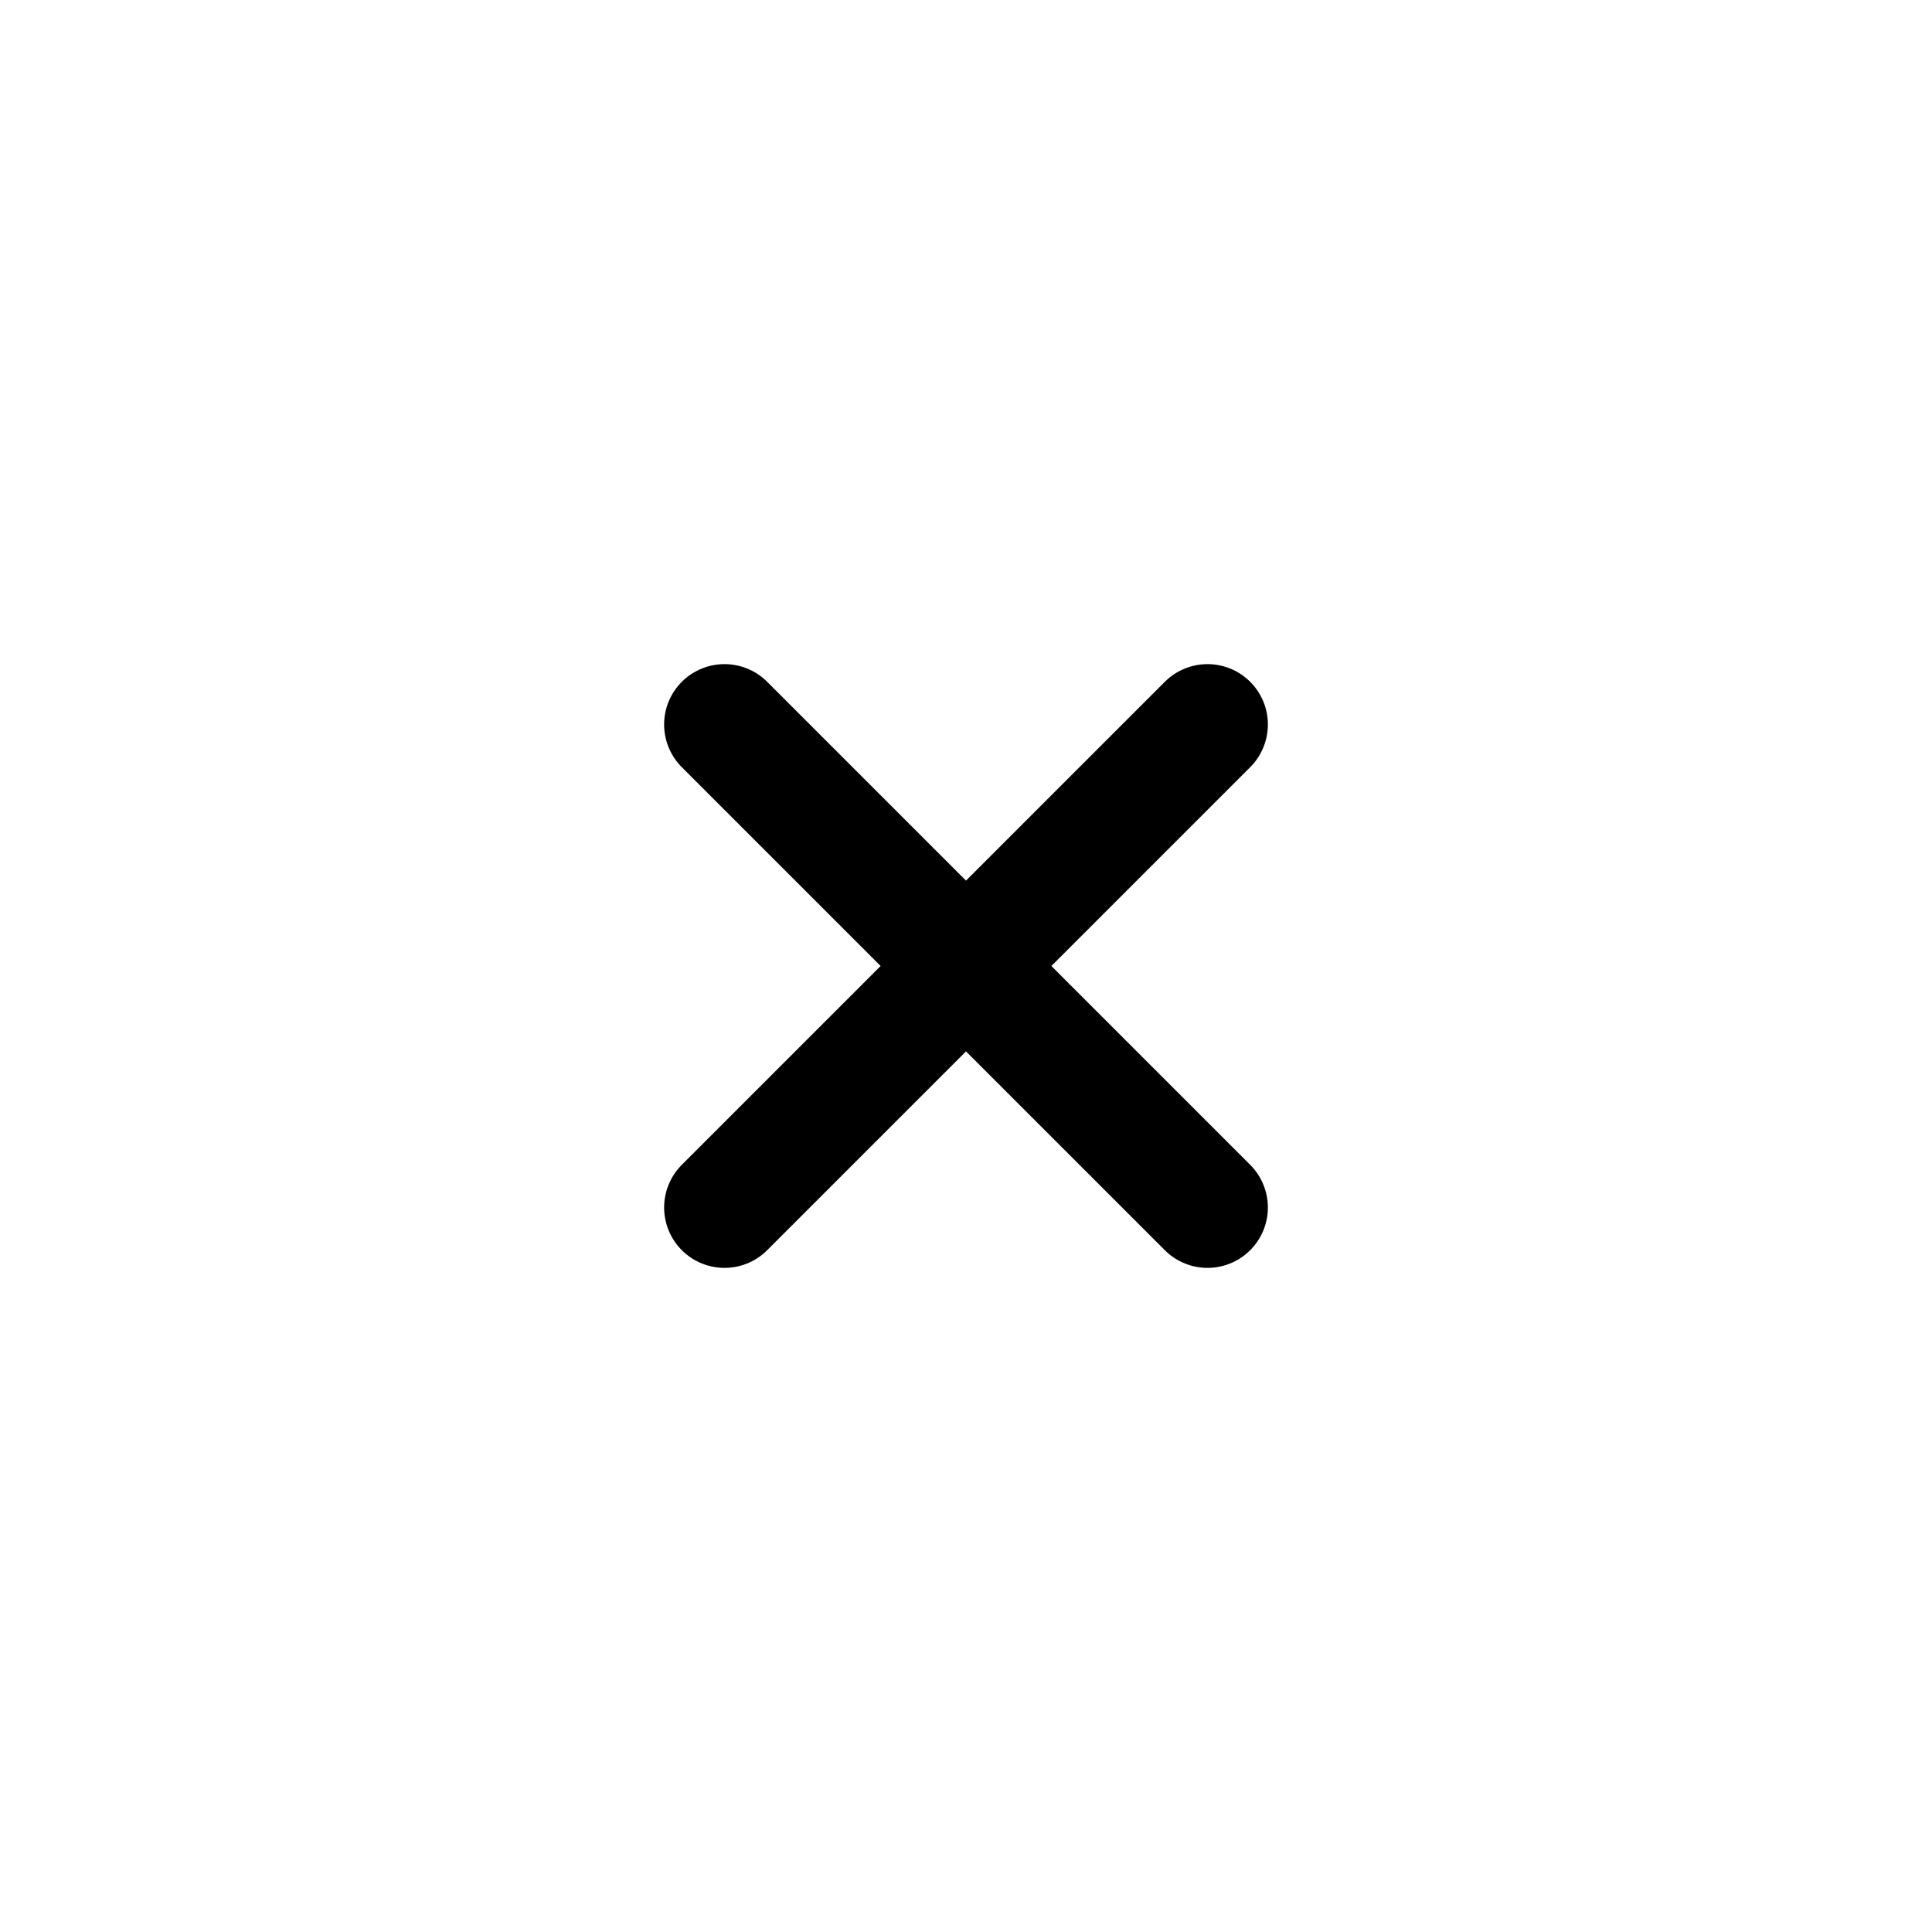
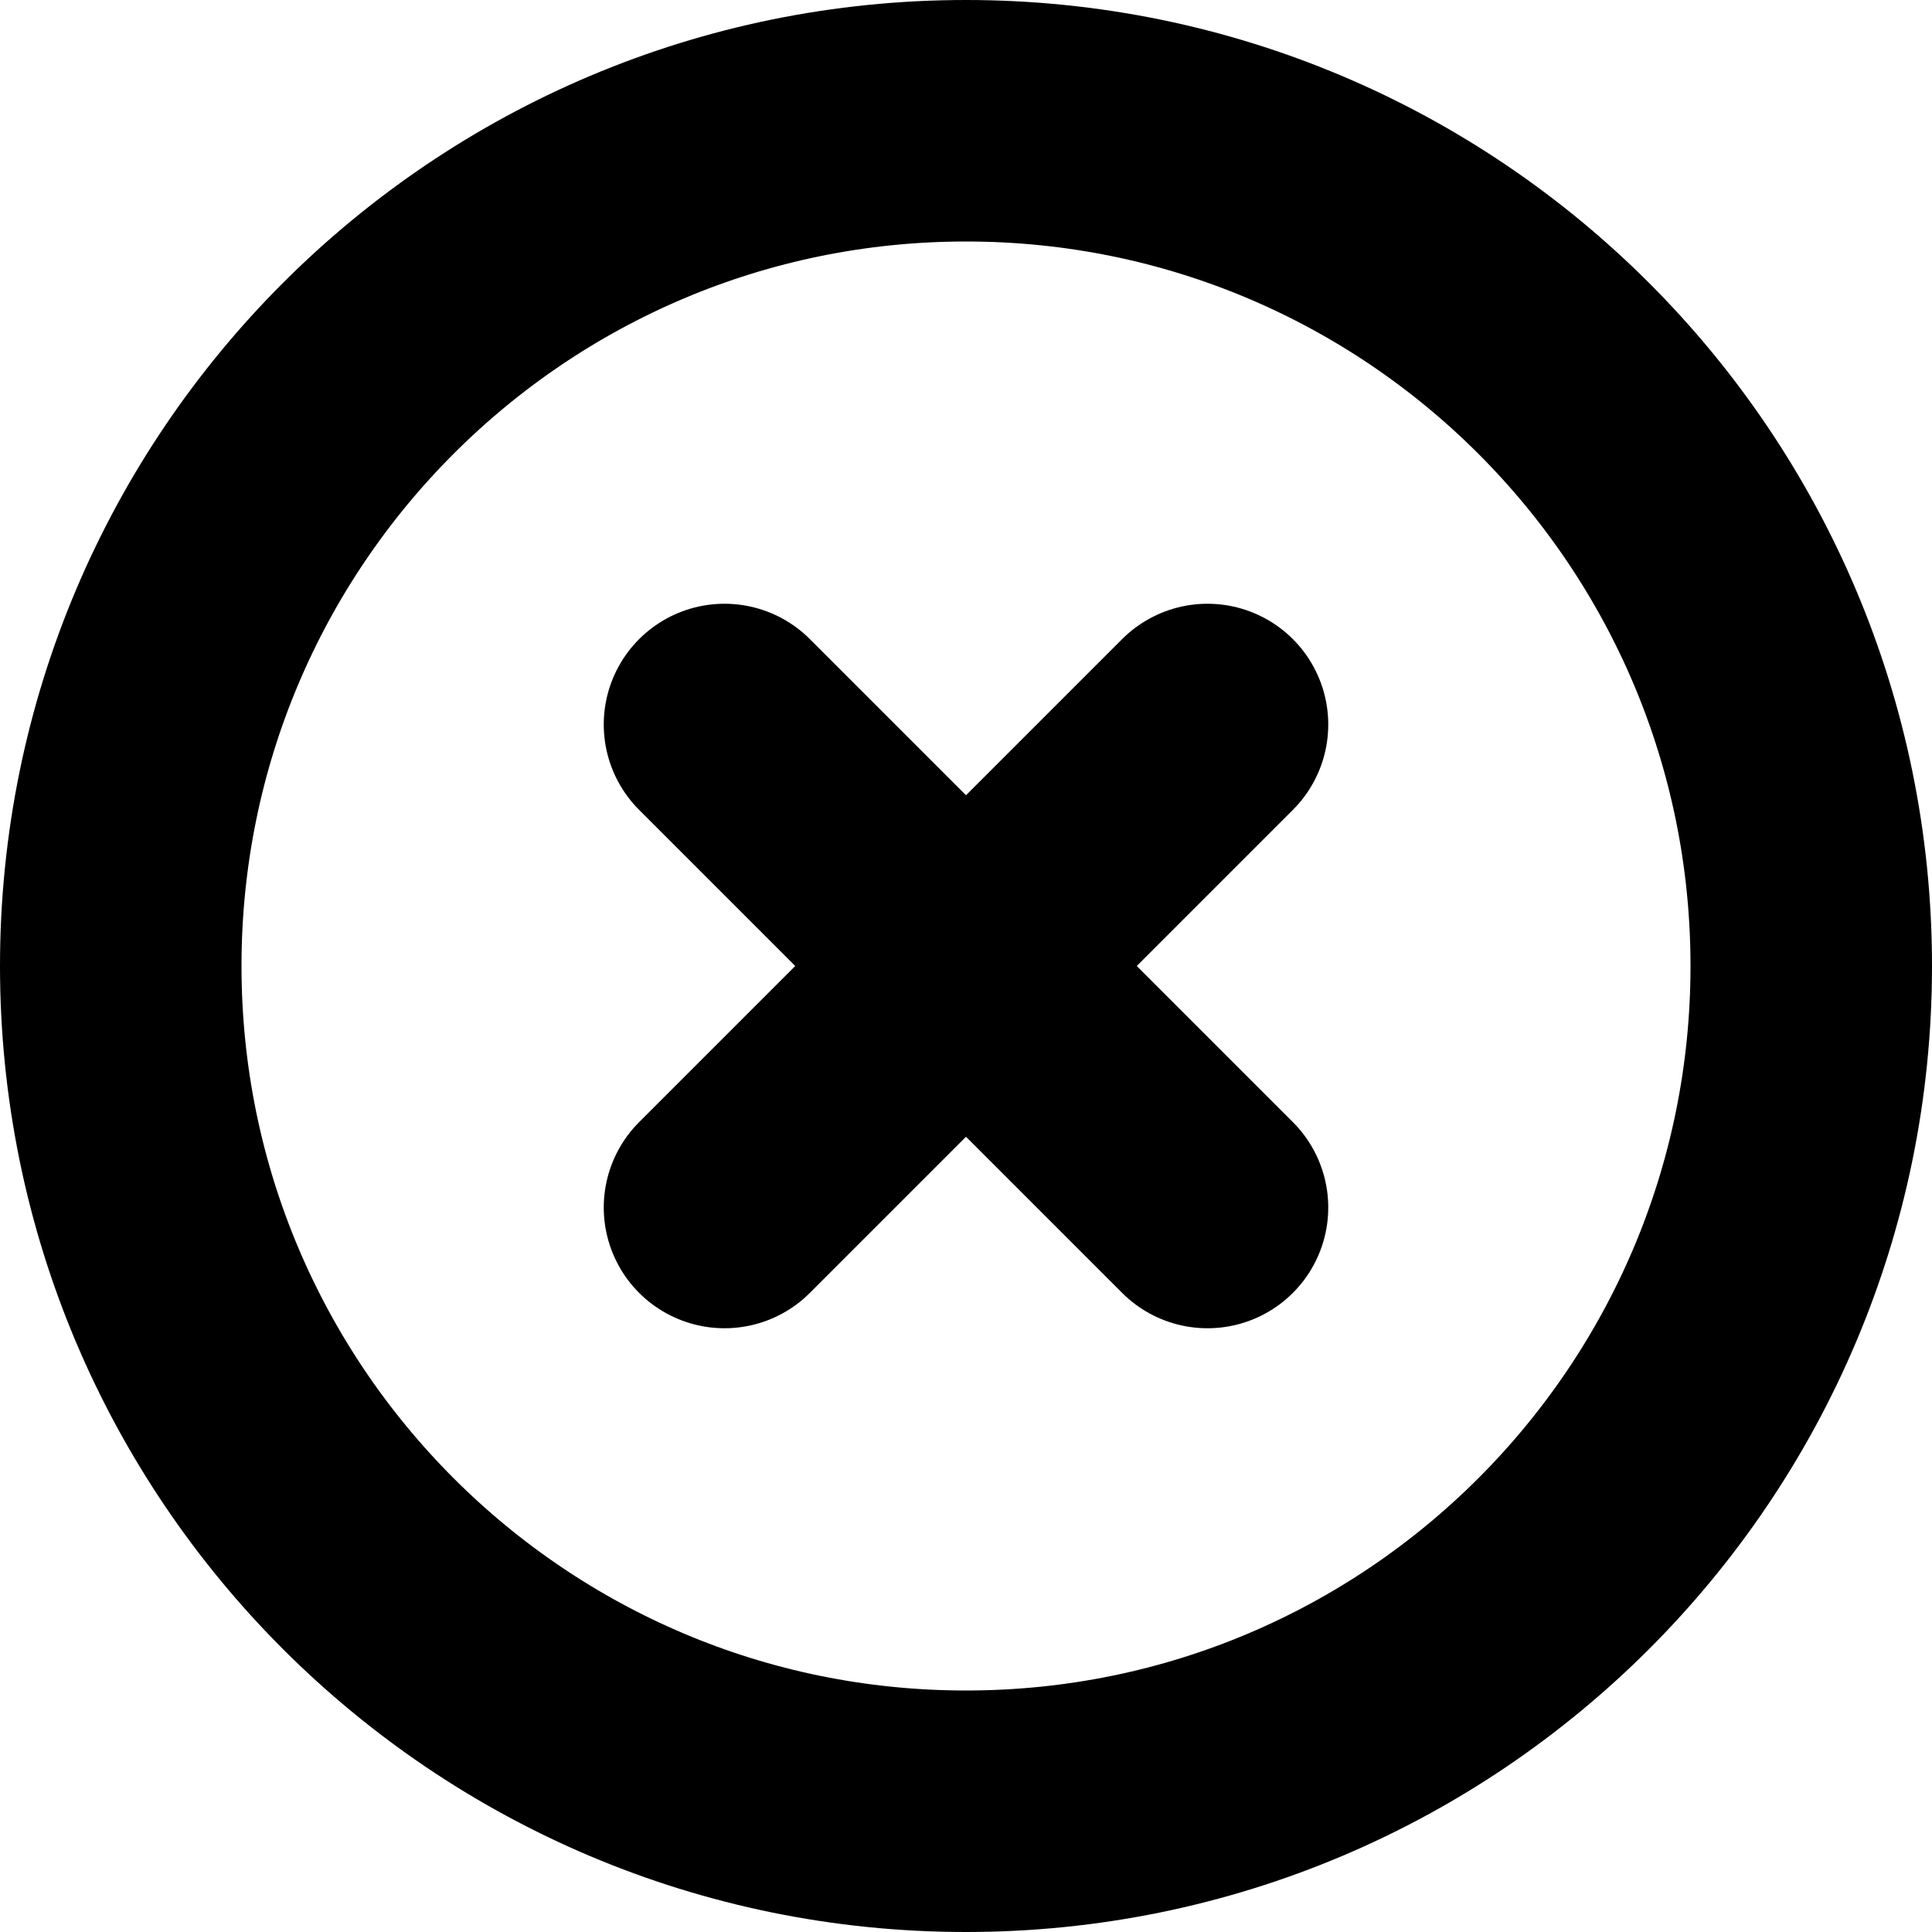
- <svg xmlns:ns0="https://www.gtk.org/grappa" width="16" height="16" ns0:version="1" ns0:keywords="edit delete cross x" ns0:state="0">
-   <path d="M 15 8 o 0 7, -7 7, 0.707 o -7 0, -7 -7, 0.707 o 0 -7, 7 -7, 0.707 o 7 0, 7 7, 0.707 z" id="path0" stroke-width="2" stroke-linecap="round" stroke-linejoin="round" stroke="rgb(0,0,0)" fill="none" class="foreground-stroke transparent-fill" />
-   <path d="M 6 6 L 10 10 M 10 6 L 6 10" id="path1" stroke-width="1" stroke-linecap="round" stroke-linejoin="round" stroke="rgb(0,0,0)" fill="none" class="foreground-stroke transparent-fill" />
+ <svg xmlns="http://www.w3.org/2000/svg" xmlns:ns1="https://www.gtk.org/grappa" width="16" height="16" ns1:version="1" ns1:state="0" ns1:keywords="edit delete cross x">
+   <path id="path0" fill="none" stroke="url(&quot;#gpa:foreground&quot;) rgb(0,0,0)" stroke-width="2" stroke-linecap="round" stroke-linejoin="round" d="M 1 8 C 1 11.866, 4.134 15, 8 15 C 11.866 15, 15 11.866, 15 8 C 15 4.134, 11.866 1, 8 1 C 4.134 1, 1 4.134, 1 8 Z" class="transparent-fill foreground-stroke" ns1:stroke-width="0.5 2 3" ns1:stroke="foreground" ns1:fill="none">
+   </path>
+   <path id="path1" fill="none" stroke="url(&quot;#gpa:foreground&quot;) rgb(0,0,0)" stroke-width="2" stroke-linecap="round" stroke-linejoin="round" d="M 6 6 L 10 10 M 10 6 L 6 10" class="transparent-fill foreground-stroke" ns1:stroke-width="0.5 2 3" ns1:stroke="foreground" ns1:fill="none">
+   </path>
</svg>
